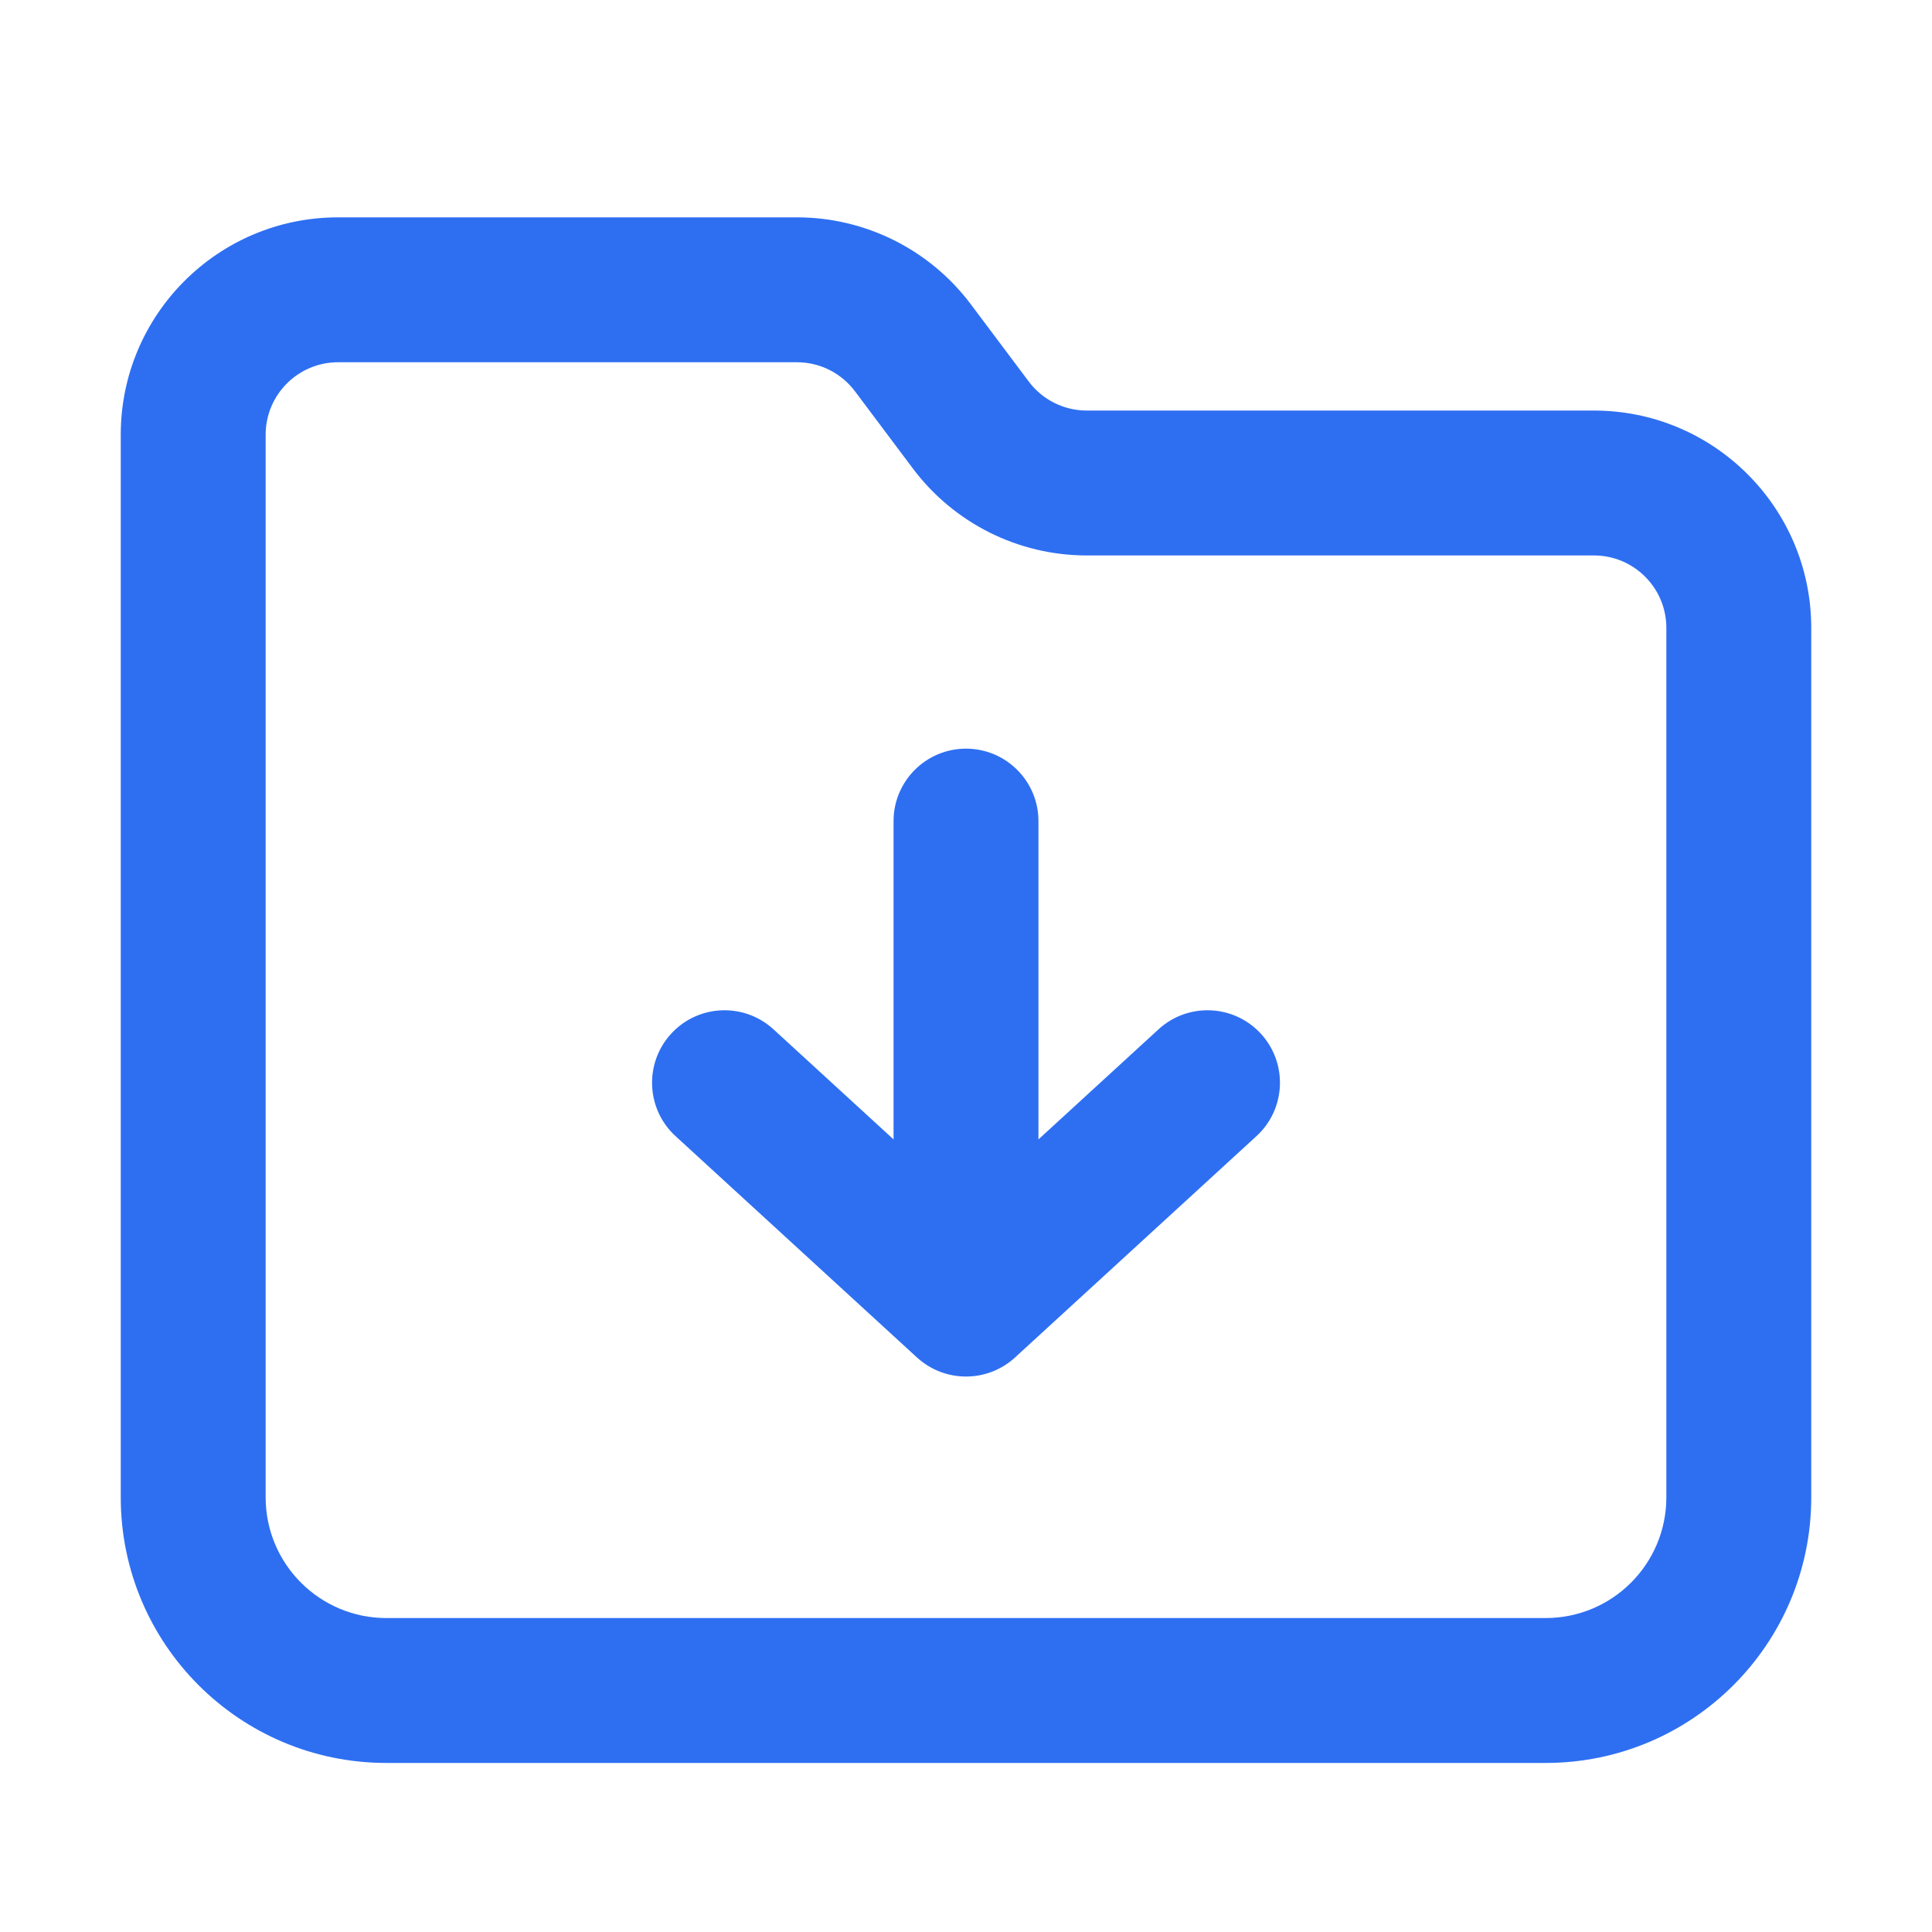
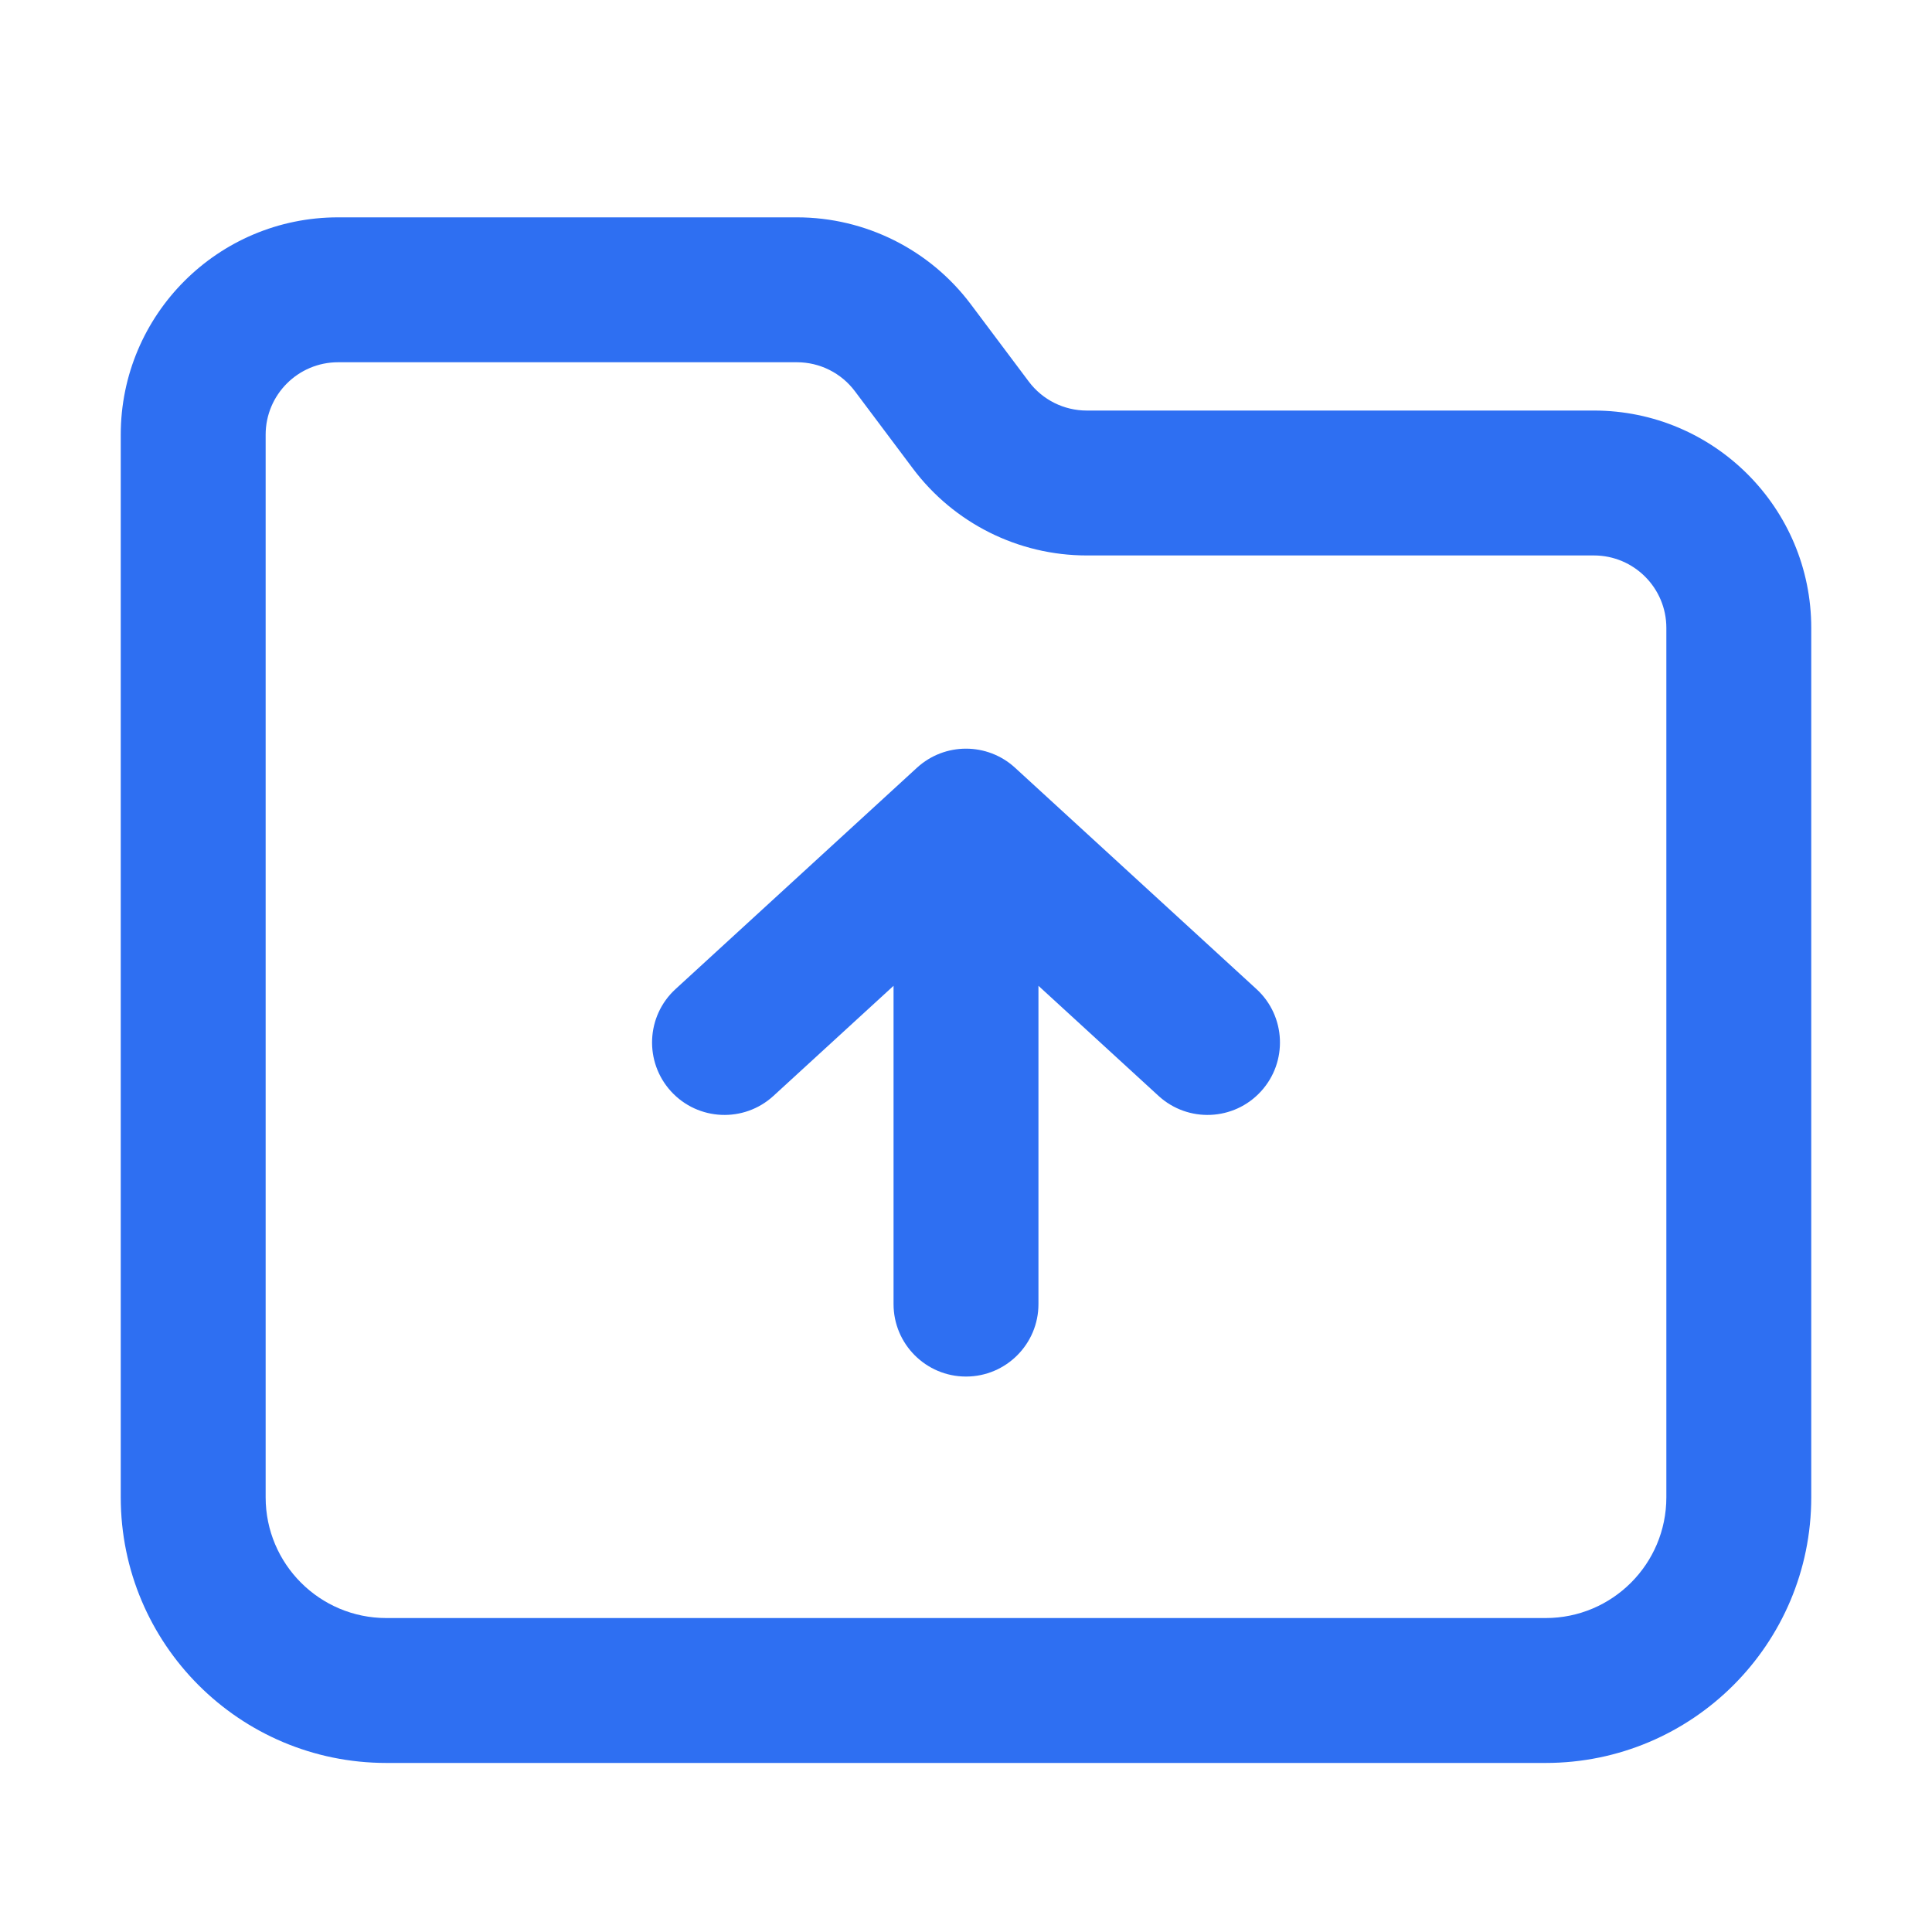
<svg xmlns="http://www.w3.org/2000/svg" width="40" height="40" viewBox="0 0 40 40" fill="none">
  <path fill-rule="evenodd" clip-rule="evenodd" d="M7 7.5C6.172 7.5 5.5 8.172 5.5 9V31C5.5 32.381 6.619 33.5 8 33.5H32C33.381 33.5 34.5 32.381 34.5 31V13C34.5 12.172 33.828 11.5 33 11.5H22.5C21.084 11.5 19.75 10.833 18.9 9.7L17.7 8.1C17.417 7.722 16.972 7.5 16.5 7.5H7ZM2.5 9C2.5 6.515 4.515 4.5 7 4.5H16.5C17.916 4.5 19.25 5.167 20.1 6.3L21.3 7.9C21.583 8.278 22.028 8.5 22.5 8.5H33C35.485 8.5 37.5 10.515 37.5 13V31C37.5 34.038 35.038 36.5 32 36.5H8C4.962 36.5 2.5 34.038 2.5 31V9Z" fill="#2E6FF2" />
-   <path fill-rule="evenodd" clip-rule="evenodd" d="M20 15.5C20.828 15.5 21.5 16.172 21.5 17V23.59L23.986 21.311C24.597 20.751 25.546 20.792 26.106 21.403C26.666 22.014 26.624 22.963 26.014 23.522L21.014 28.106C20.44 28.631 19.56 28.631 18.986 28.106L13.986 23.522C13.376 22.963 13.335 22.014 13.894 21.403C14.454 20.792 15.403 20.751 16.014 21.311L18.5 23.59L18.5 17C18.5 16.172 19.172 15.5 20 15.5Z" fill="#2E6FF2" />
+   <path fill-rule="evenodd" clip-rule="evenodd" d="M20 28.5C19.172 28.5 18.5 27.828 18.5 27L18.5 20.41L16.014 22.689C15.403 23.249 14.454 23.208 13.894 22.597C13.335 21.986 13.376 21.037 13.986 20.478L18.986 15.894C19.56 15.369 20.44 15.369 21.014 15.894L26.014 20.478C26.624 21.037 26.666 21.986 26.106 22.597C25.546 23.208 24.597 23.249 23.986 22.689L21.5 20.41L21.5 27C21.5 27.828 20.828 28.5 20 28.5Z" fill="#2E6FF2" />
</svg>
